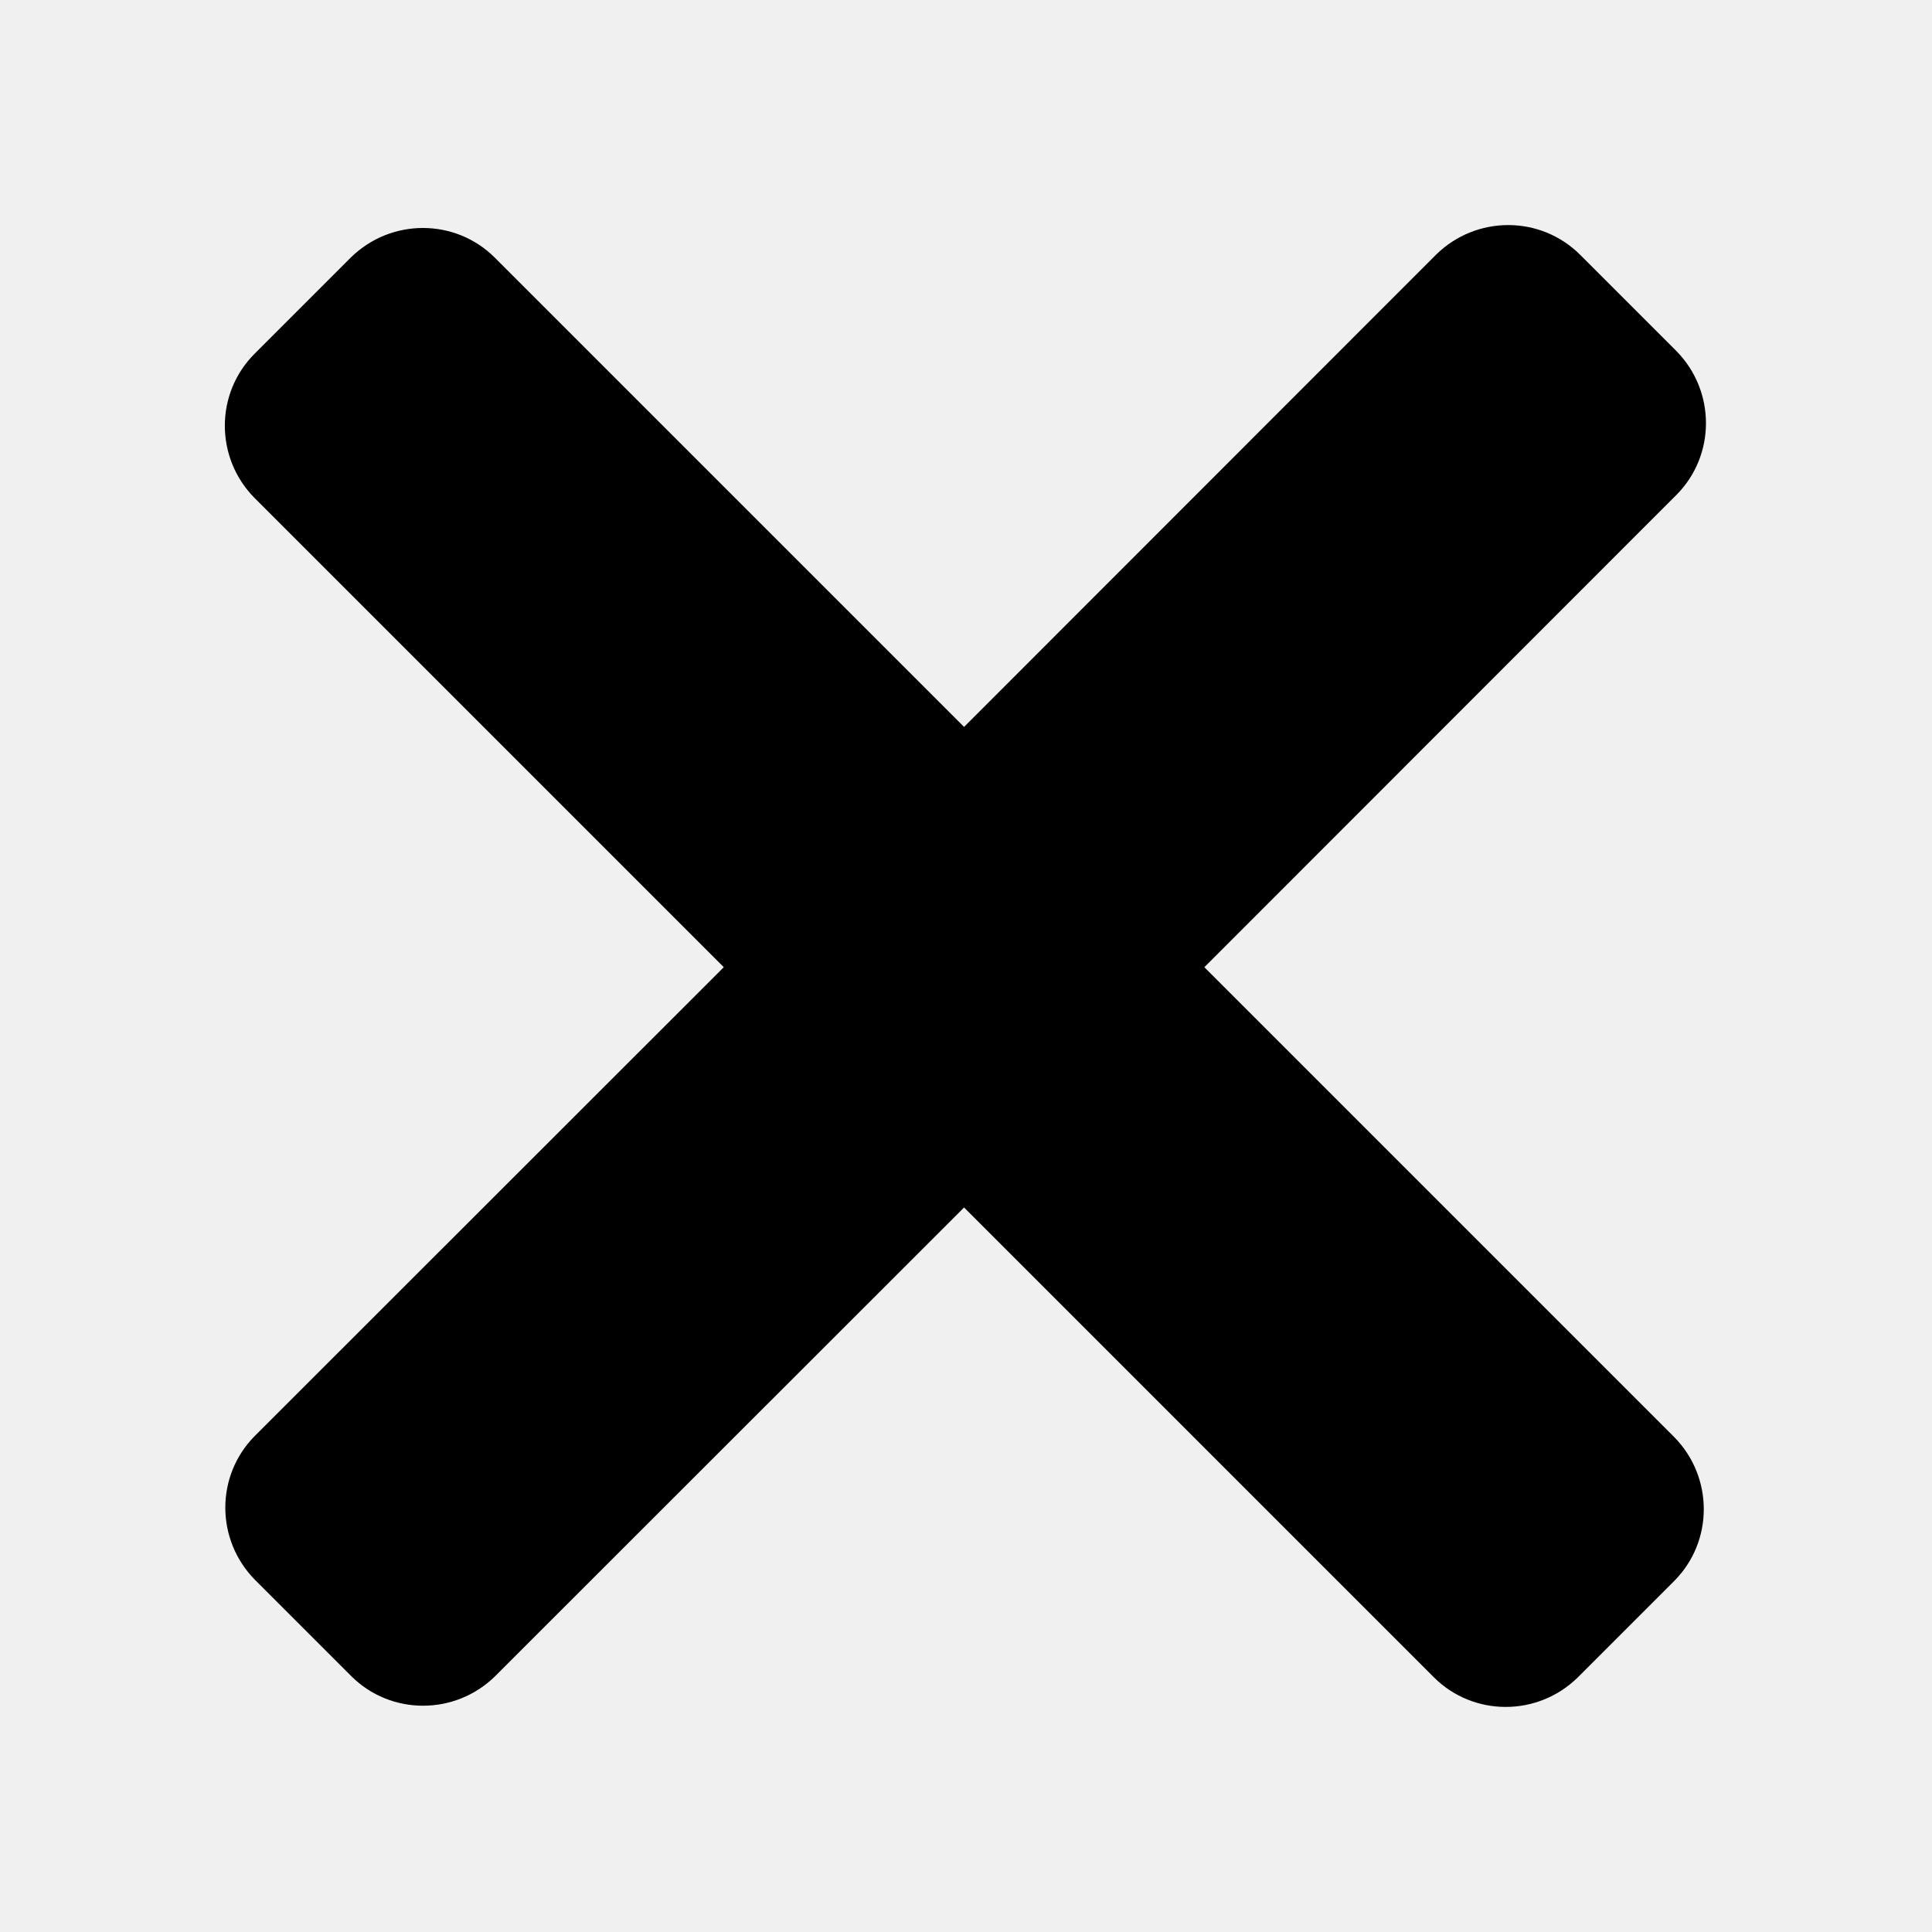
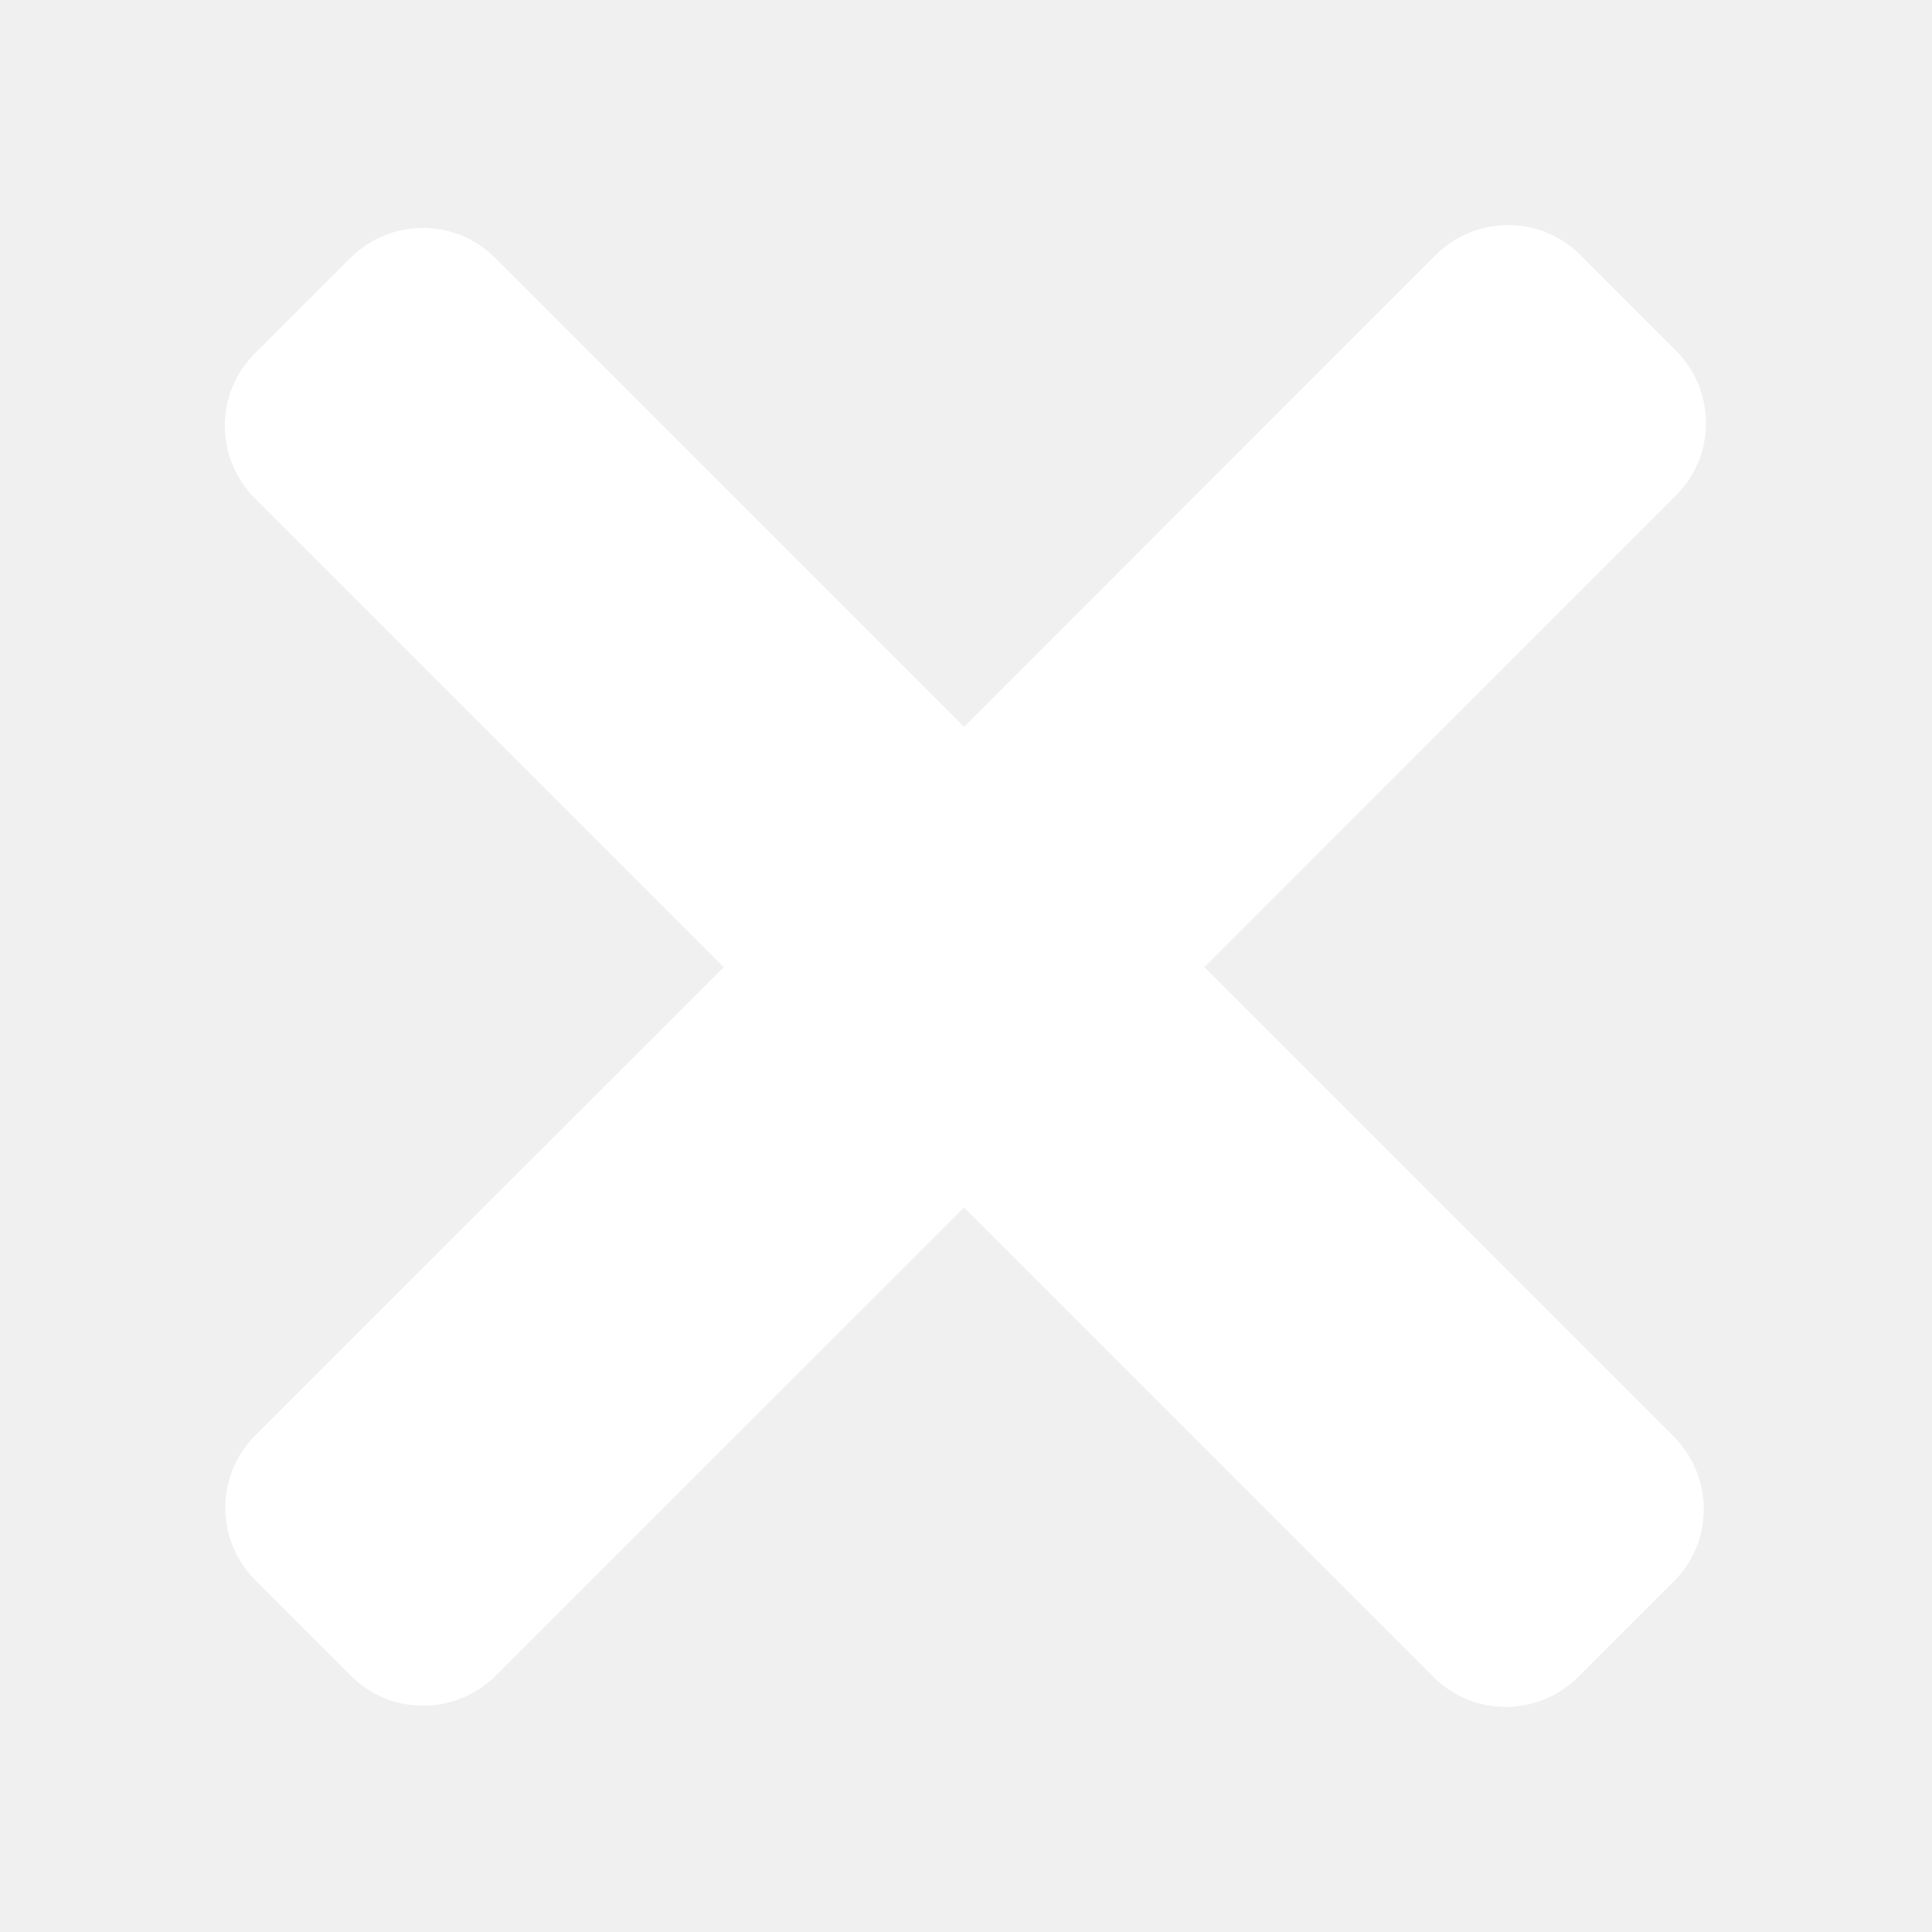
- <svg xmlns="http://www.w3.org/2000/svg" version="1.1" id="Artwork" x="0px" y="0px" viewBox="0 0 800 800" enable-background="new 0 0 800 800" xml:space="preserve">
+ <svg xmlns="http://www.w3.org/2000/svg" version="1.1" id="Artwork" x="0px" y="0px" viewBox="0 0 800 800" enable-background="new 0 0 800 800" xml:space="preserve" fill="white">
  <path d="M498.7,400.5L694.1,205c16.4-16.4,16.4-43.1,0-59.7l-39.8-39.8c-16.4-16.4-43.1-16.4-59.7,0L399.2,301L204.9,106.7  c-16.4-16.4-43.1-16.4-59.7,0l-39.8,39.8c-16.4,16.4-16.4,43.1,0,59.7l194.3,194.3L105.6,594.5c-16.4,16.4-16.4,43.1,0,59.7  l39.8,39.8c16.4,16.4,43.1,16.4,59.7,0L399.2,500l194.5,194.5c16.4,16.4,43.1,16.4,59.7,0l39.8-39.8c16.4-16.4,16.4-43.1,0-59.7  L498.7,400.5z" />
</svg>
